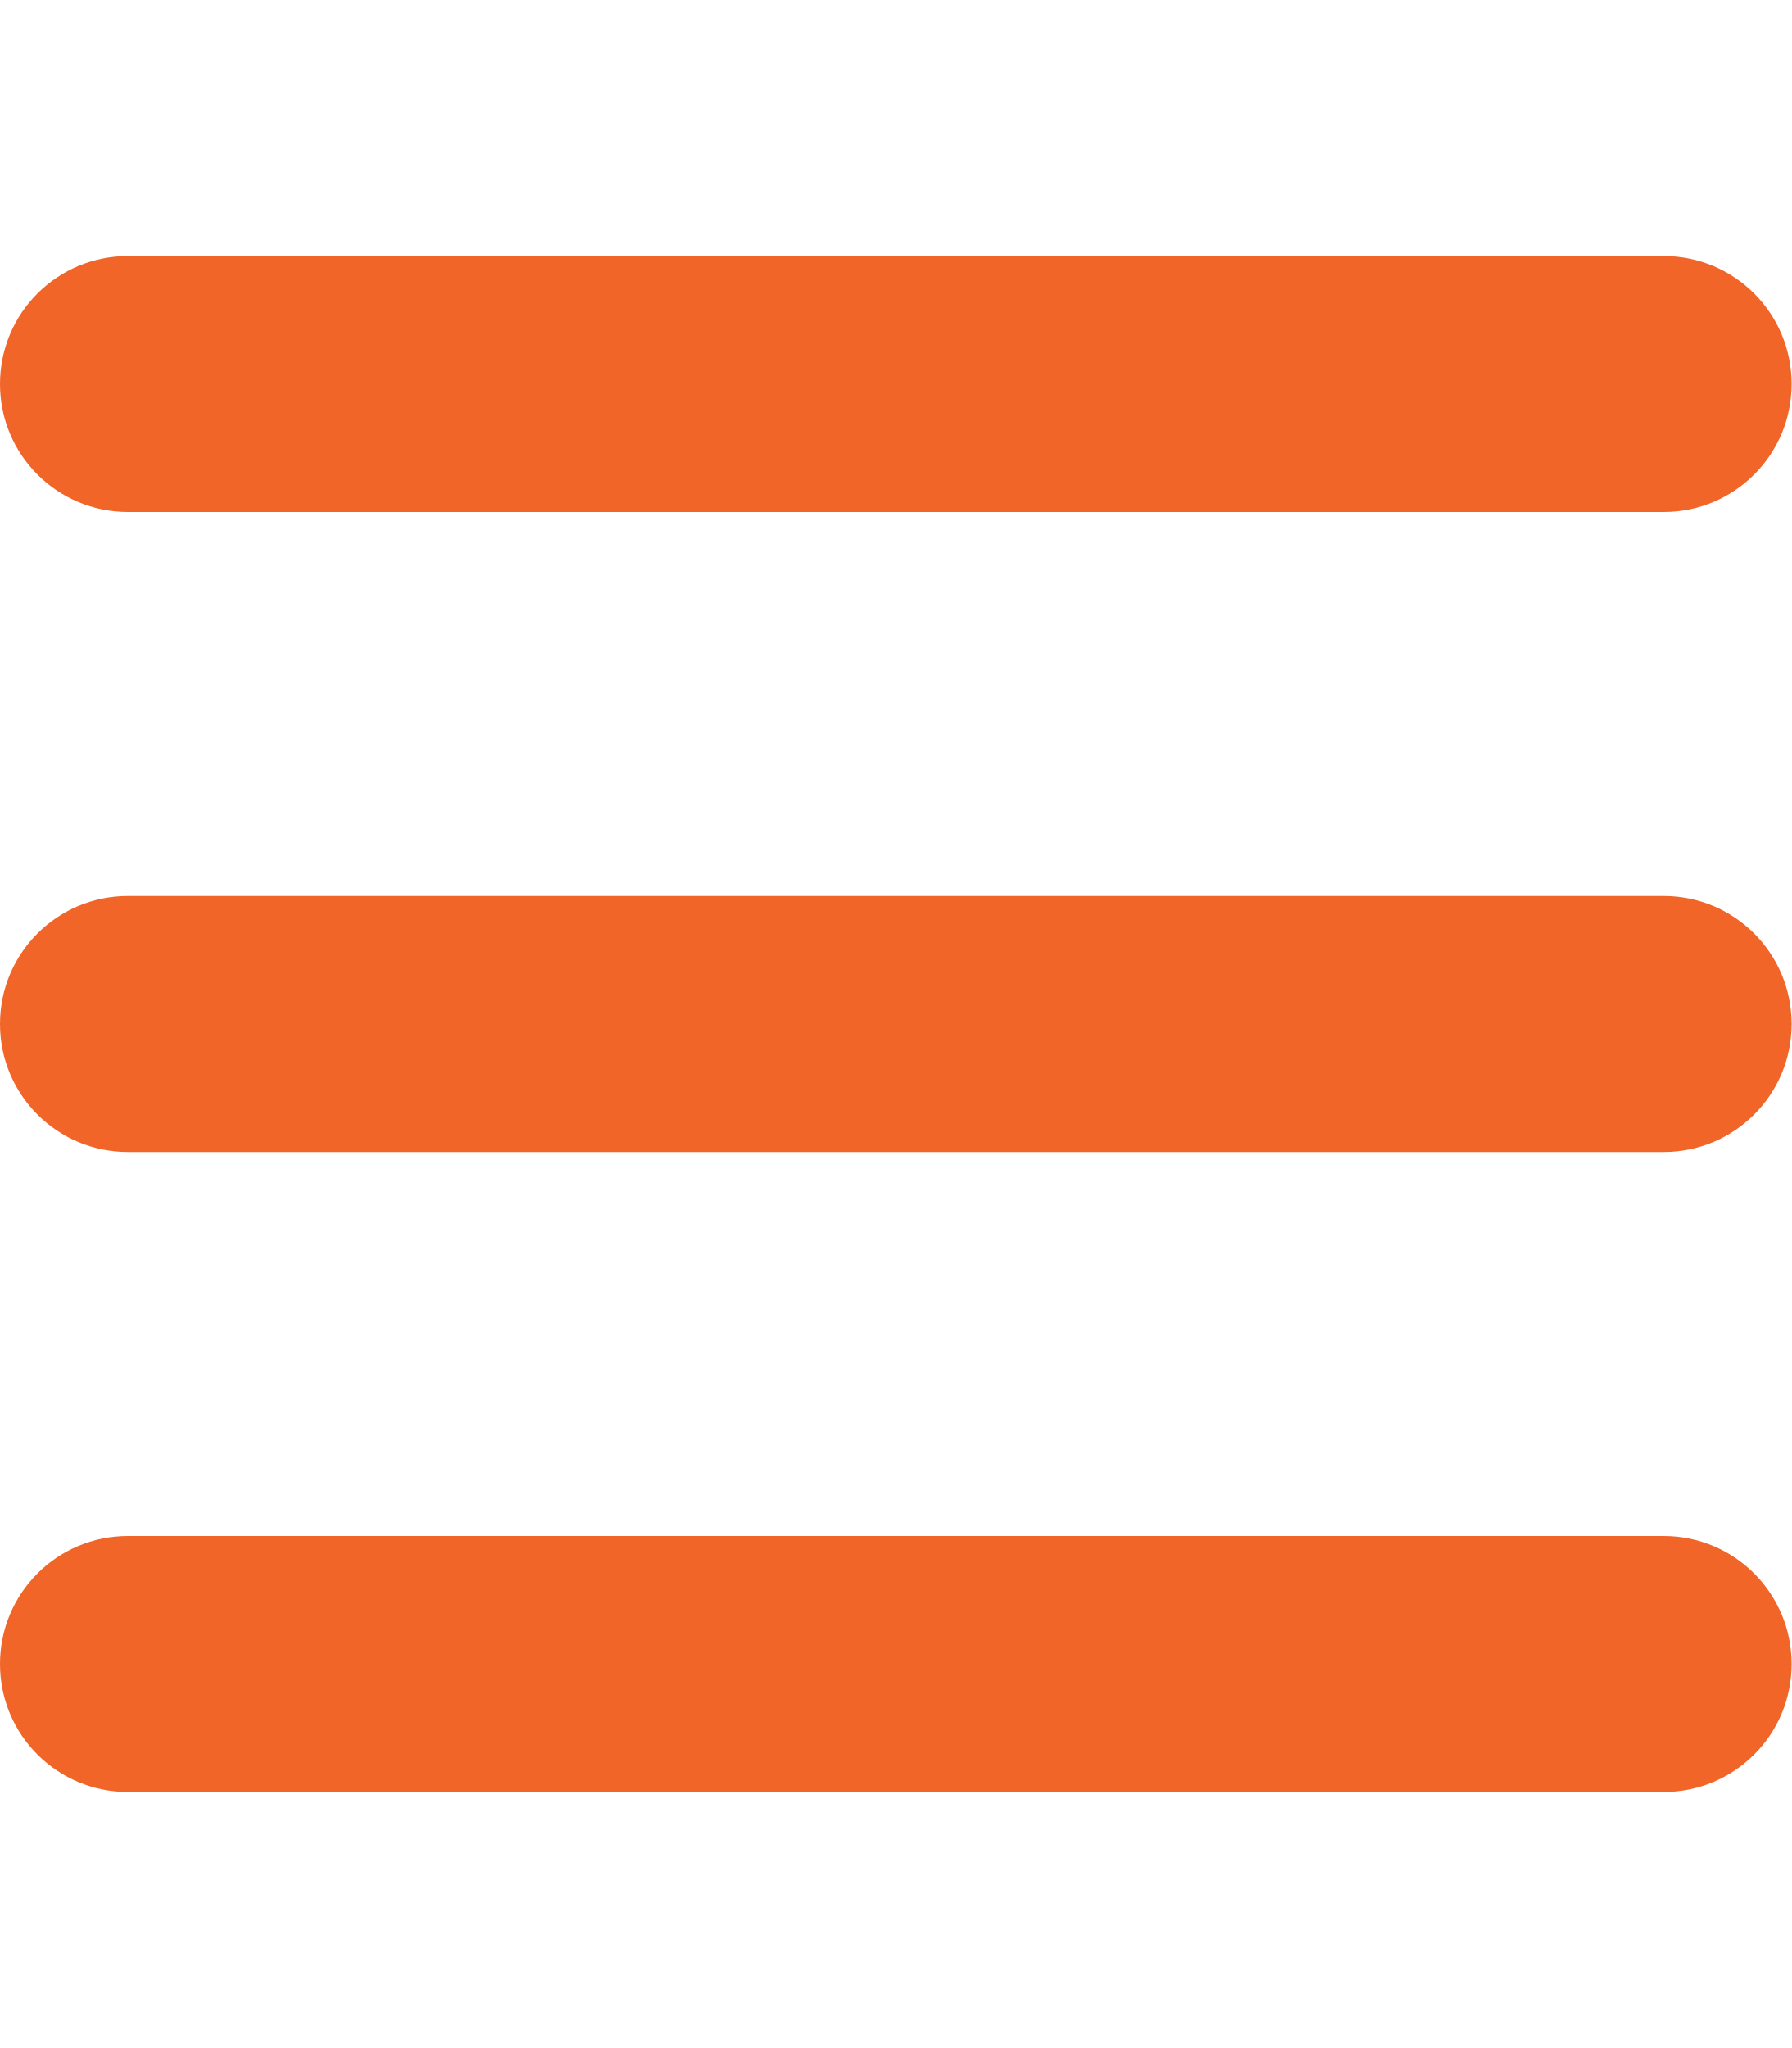
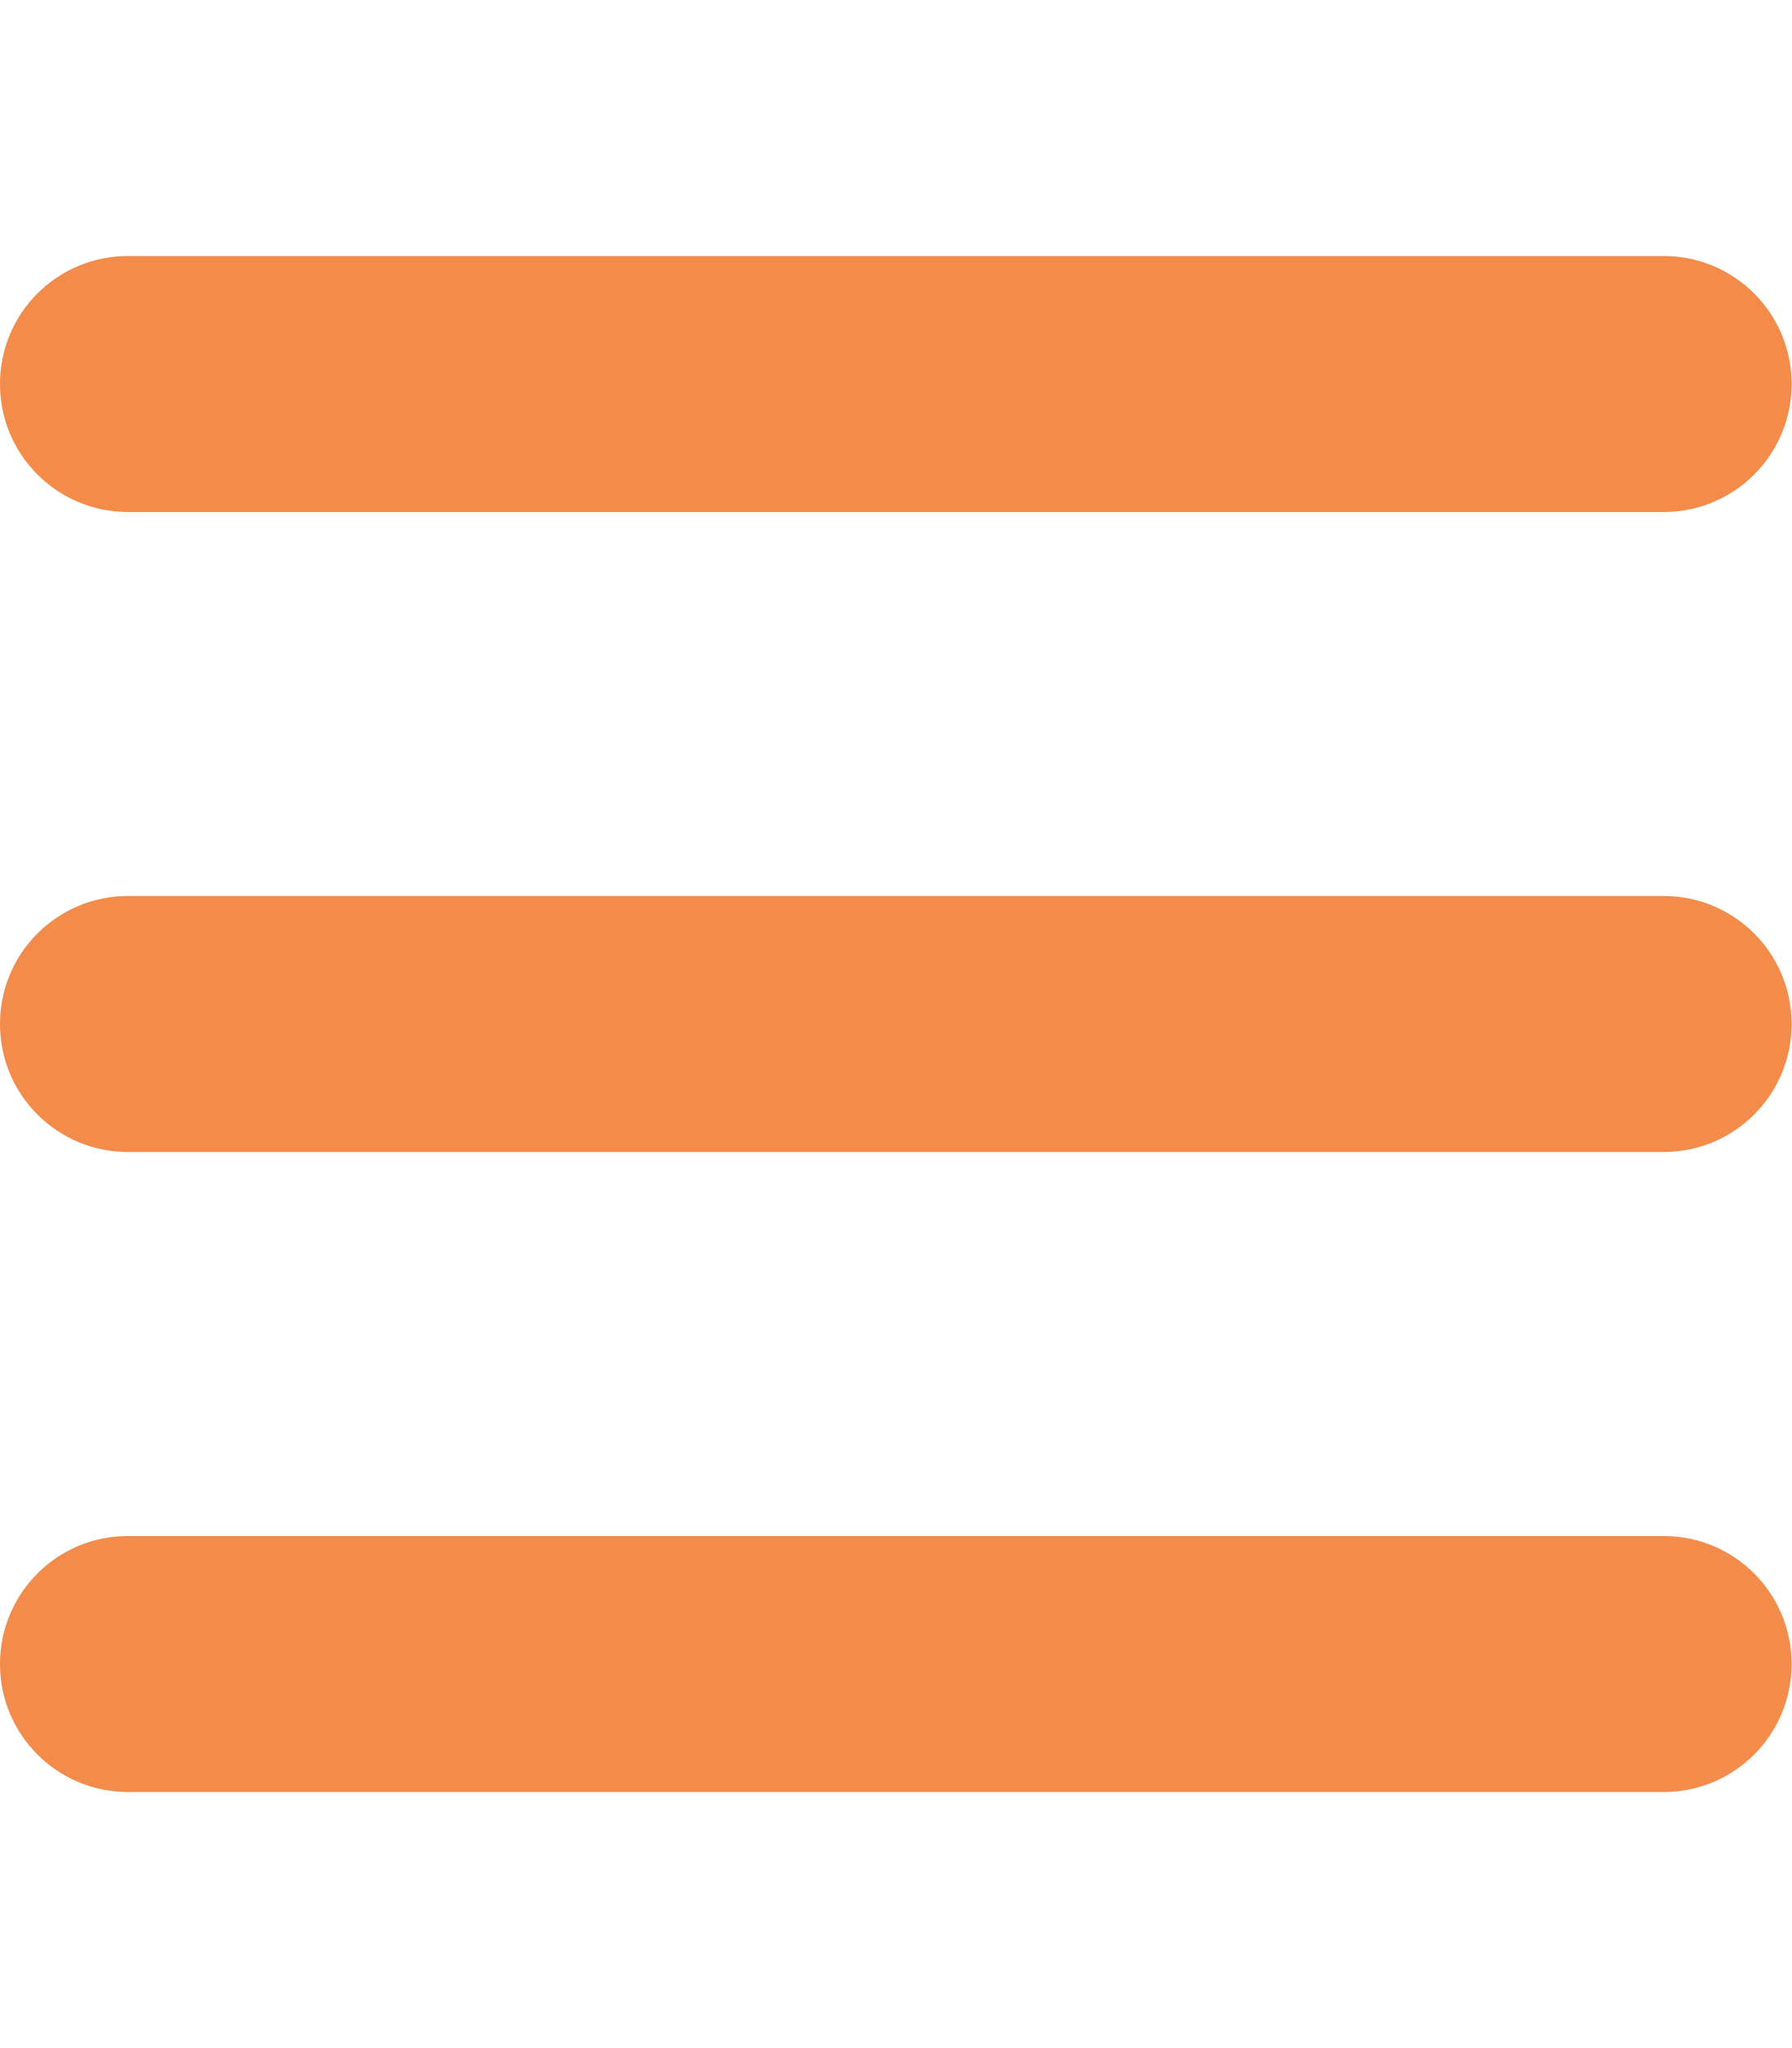
<svg xmlns="http://www.w3.org/2000/svg" viewBox="0 0 448 512">
-   <path fill="#F16529" d="M0 96C0 78.3 14.3 64 32 64l384 0c17.7 0 32 14.3 32 32s-14.3 32-32 32L32 128C14.3 128 0 113.7 0 96zM0 256c0-17.7 14.3-32 32-32l384 0c17.7 0 32 14.3 32 32s-14.3 32-32 32L32 288c-17.7 0-32-14.3-32-32zM448 416c0 17.7-14.3 32-32 32L32 448c-17.7 0-32-14.3-32-32s14.3-32 32-32l384 0c17.7 0 32 14.3 32 32z" />
+   <path fill="rgba(243, 139, 74)" d="M0 96C0 78.3 14.3 64 32 64l384 0c17.7 0 32 14.3 32 32s-14.3 32-32 32L32 128C14.3 128 0 113.7 0 96zM0 256c0-17.7 14.3-32 32-32l384 0c17.7 0 32 14.3 32 32s-14.3 32-32 32L32 288c-17.7 0-32-14.3-32-32zM448 416c0 17.7-14.3 32-32 32L32 448c-17.7 0-32-14.3-32-32s14.3-32 32-32l384 0c17.7 0 32 14.3 32 32z" />
</svg>
